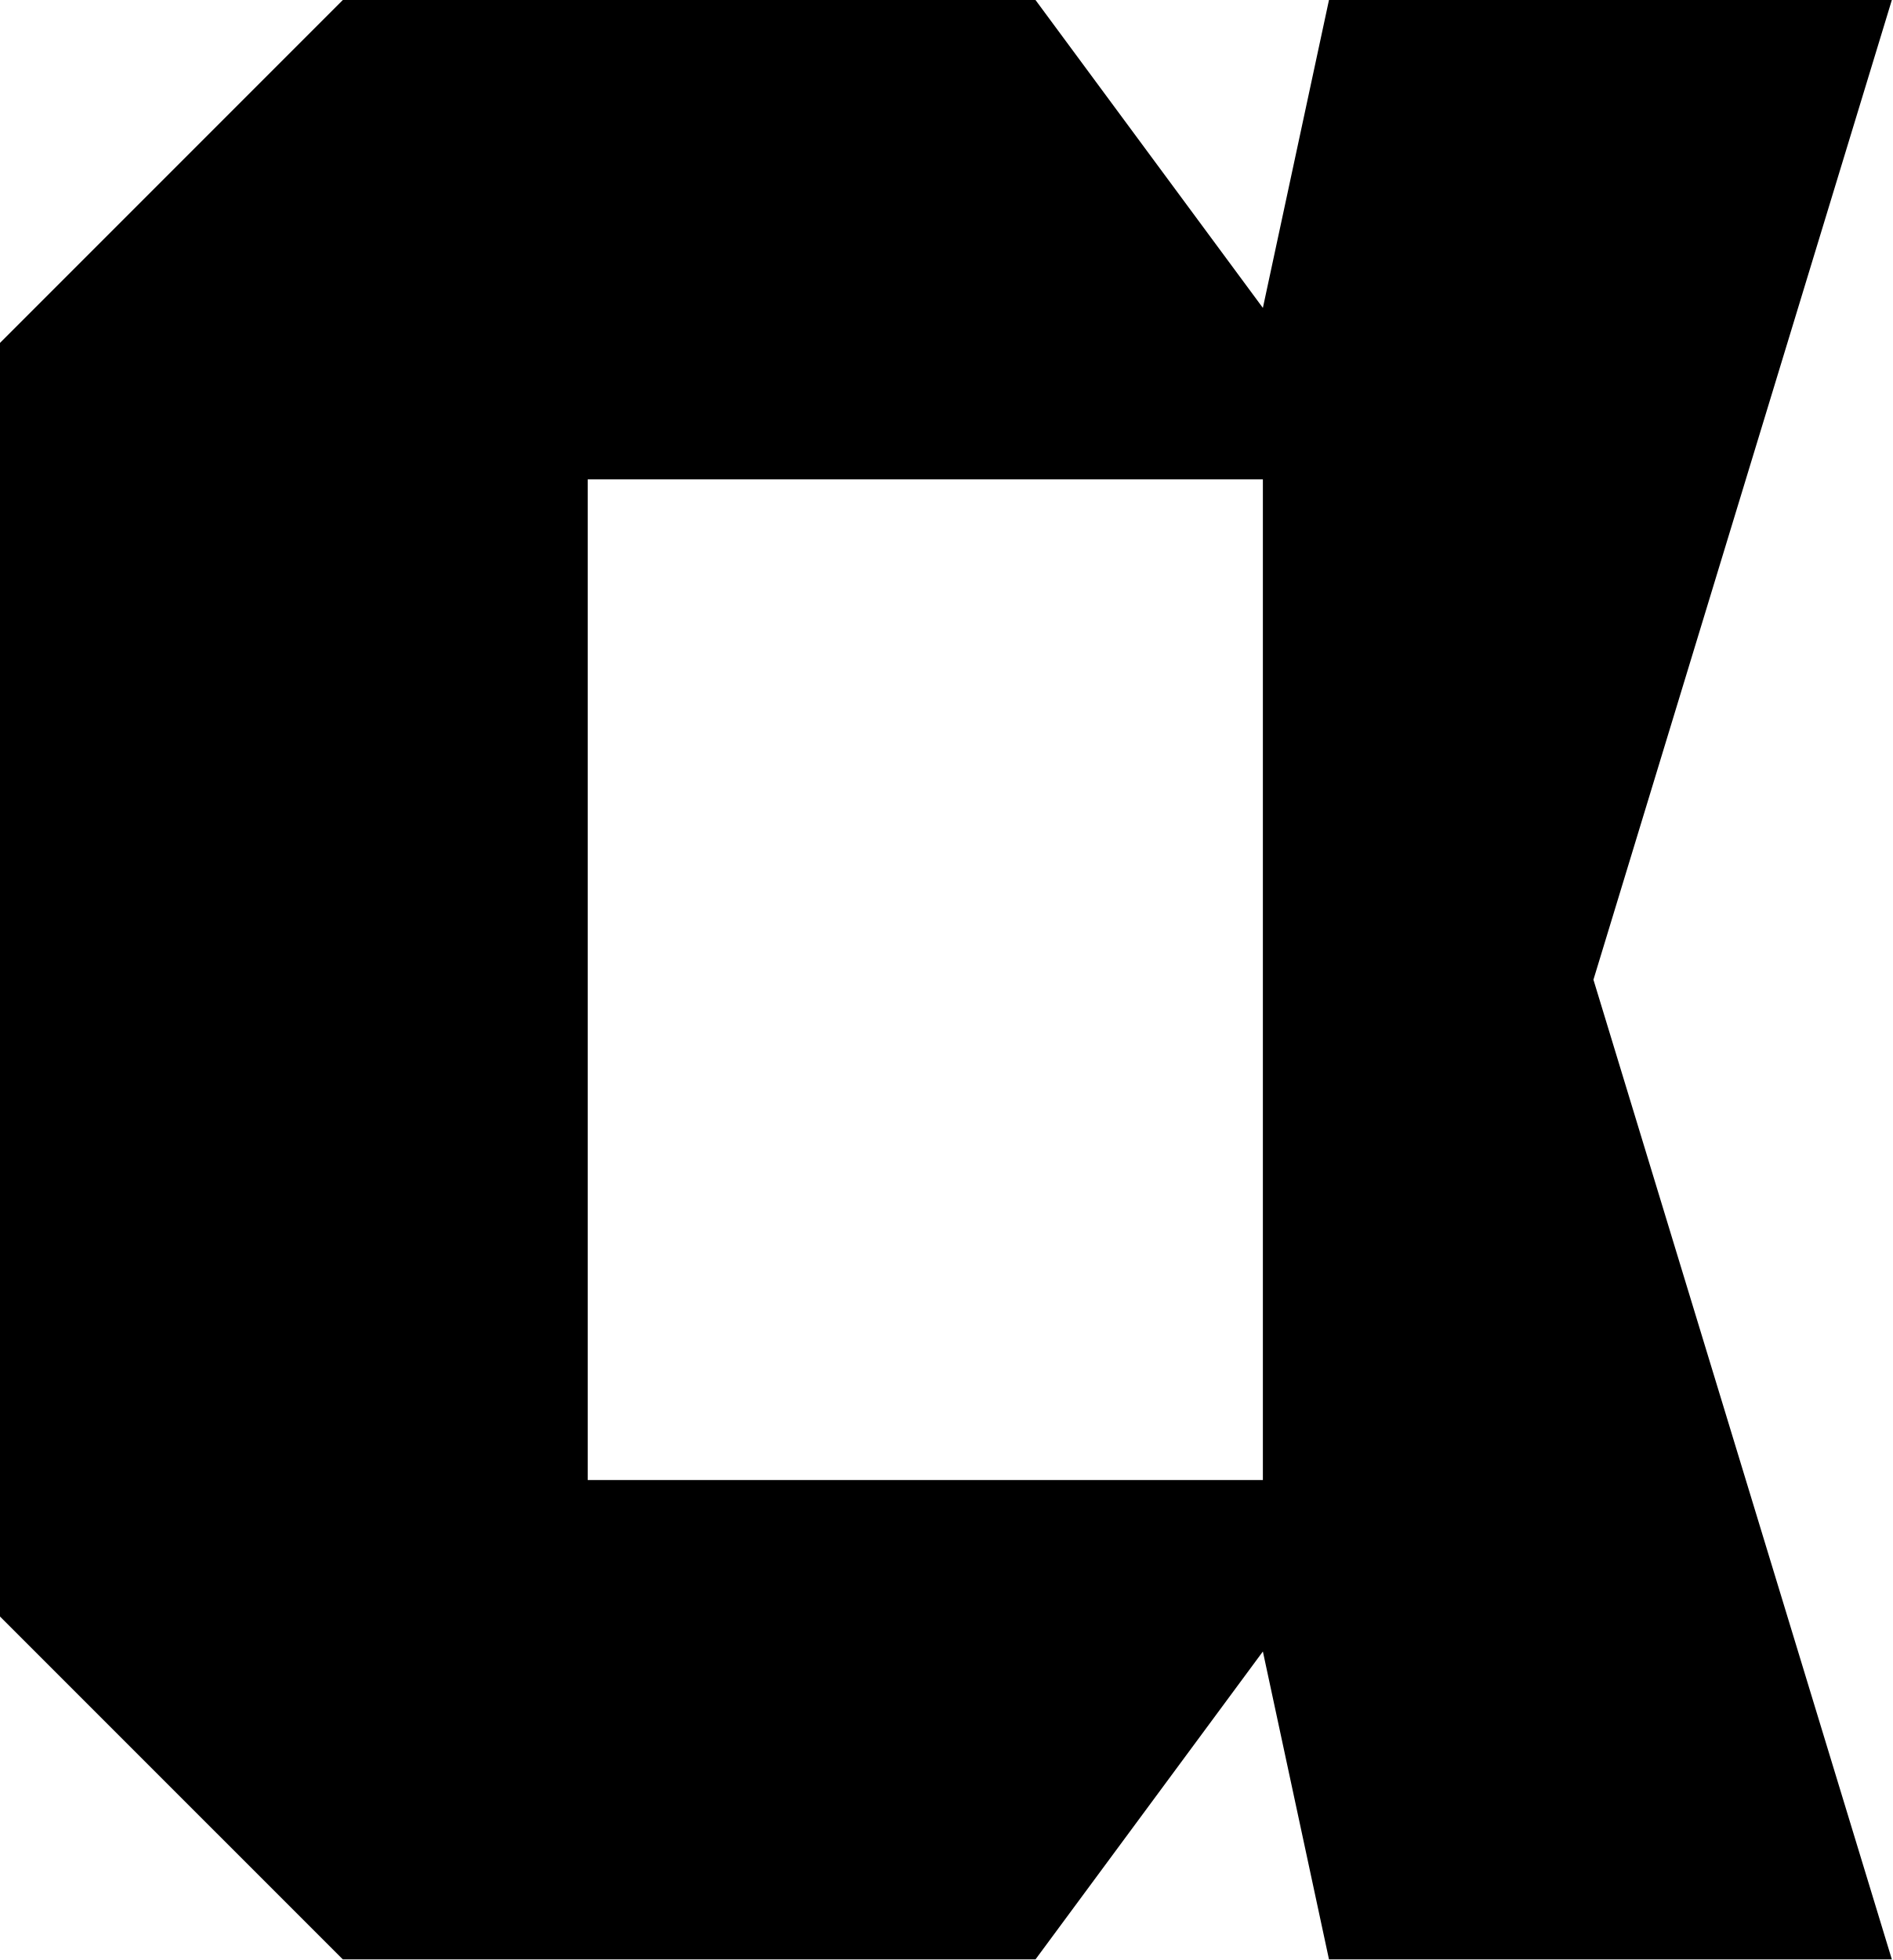
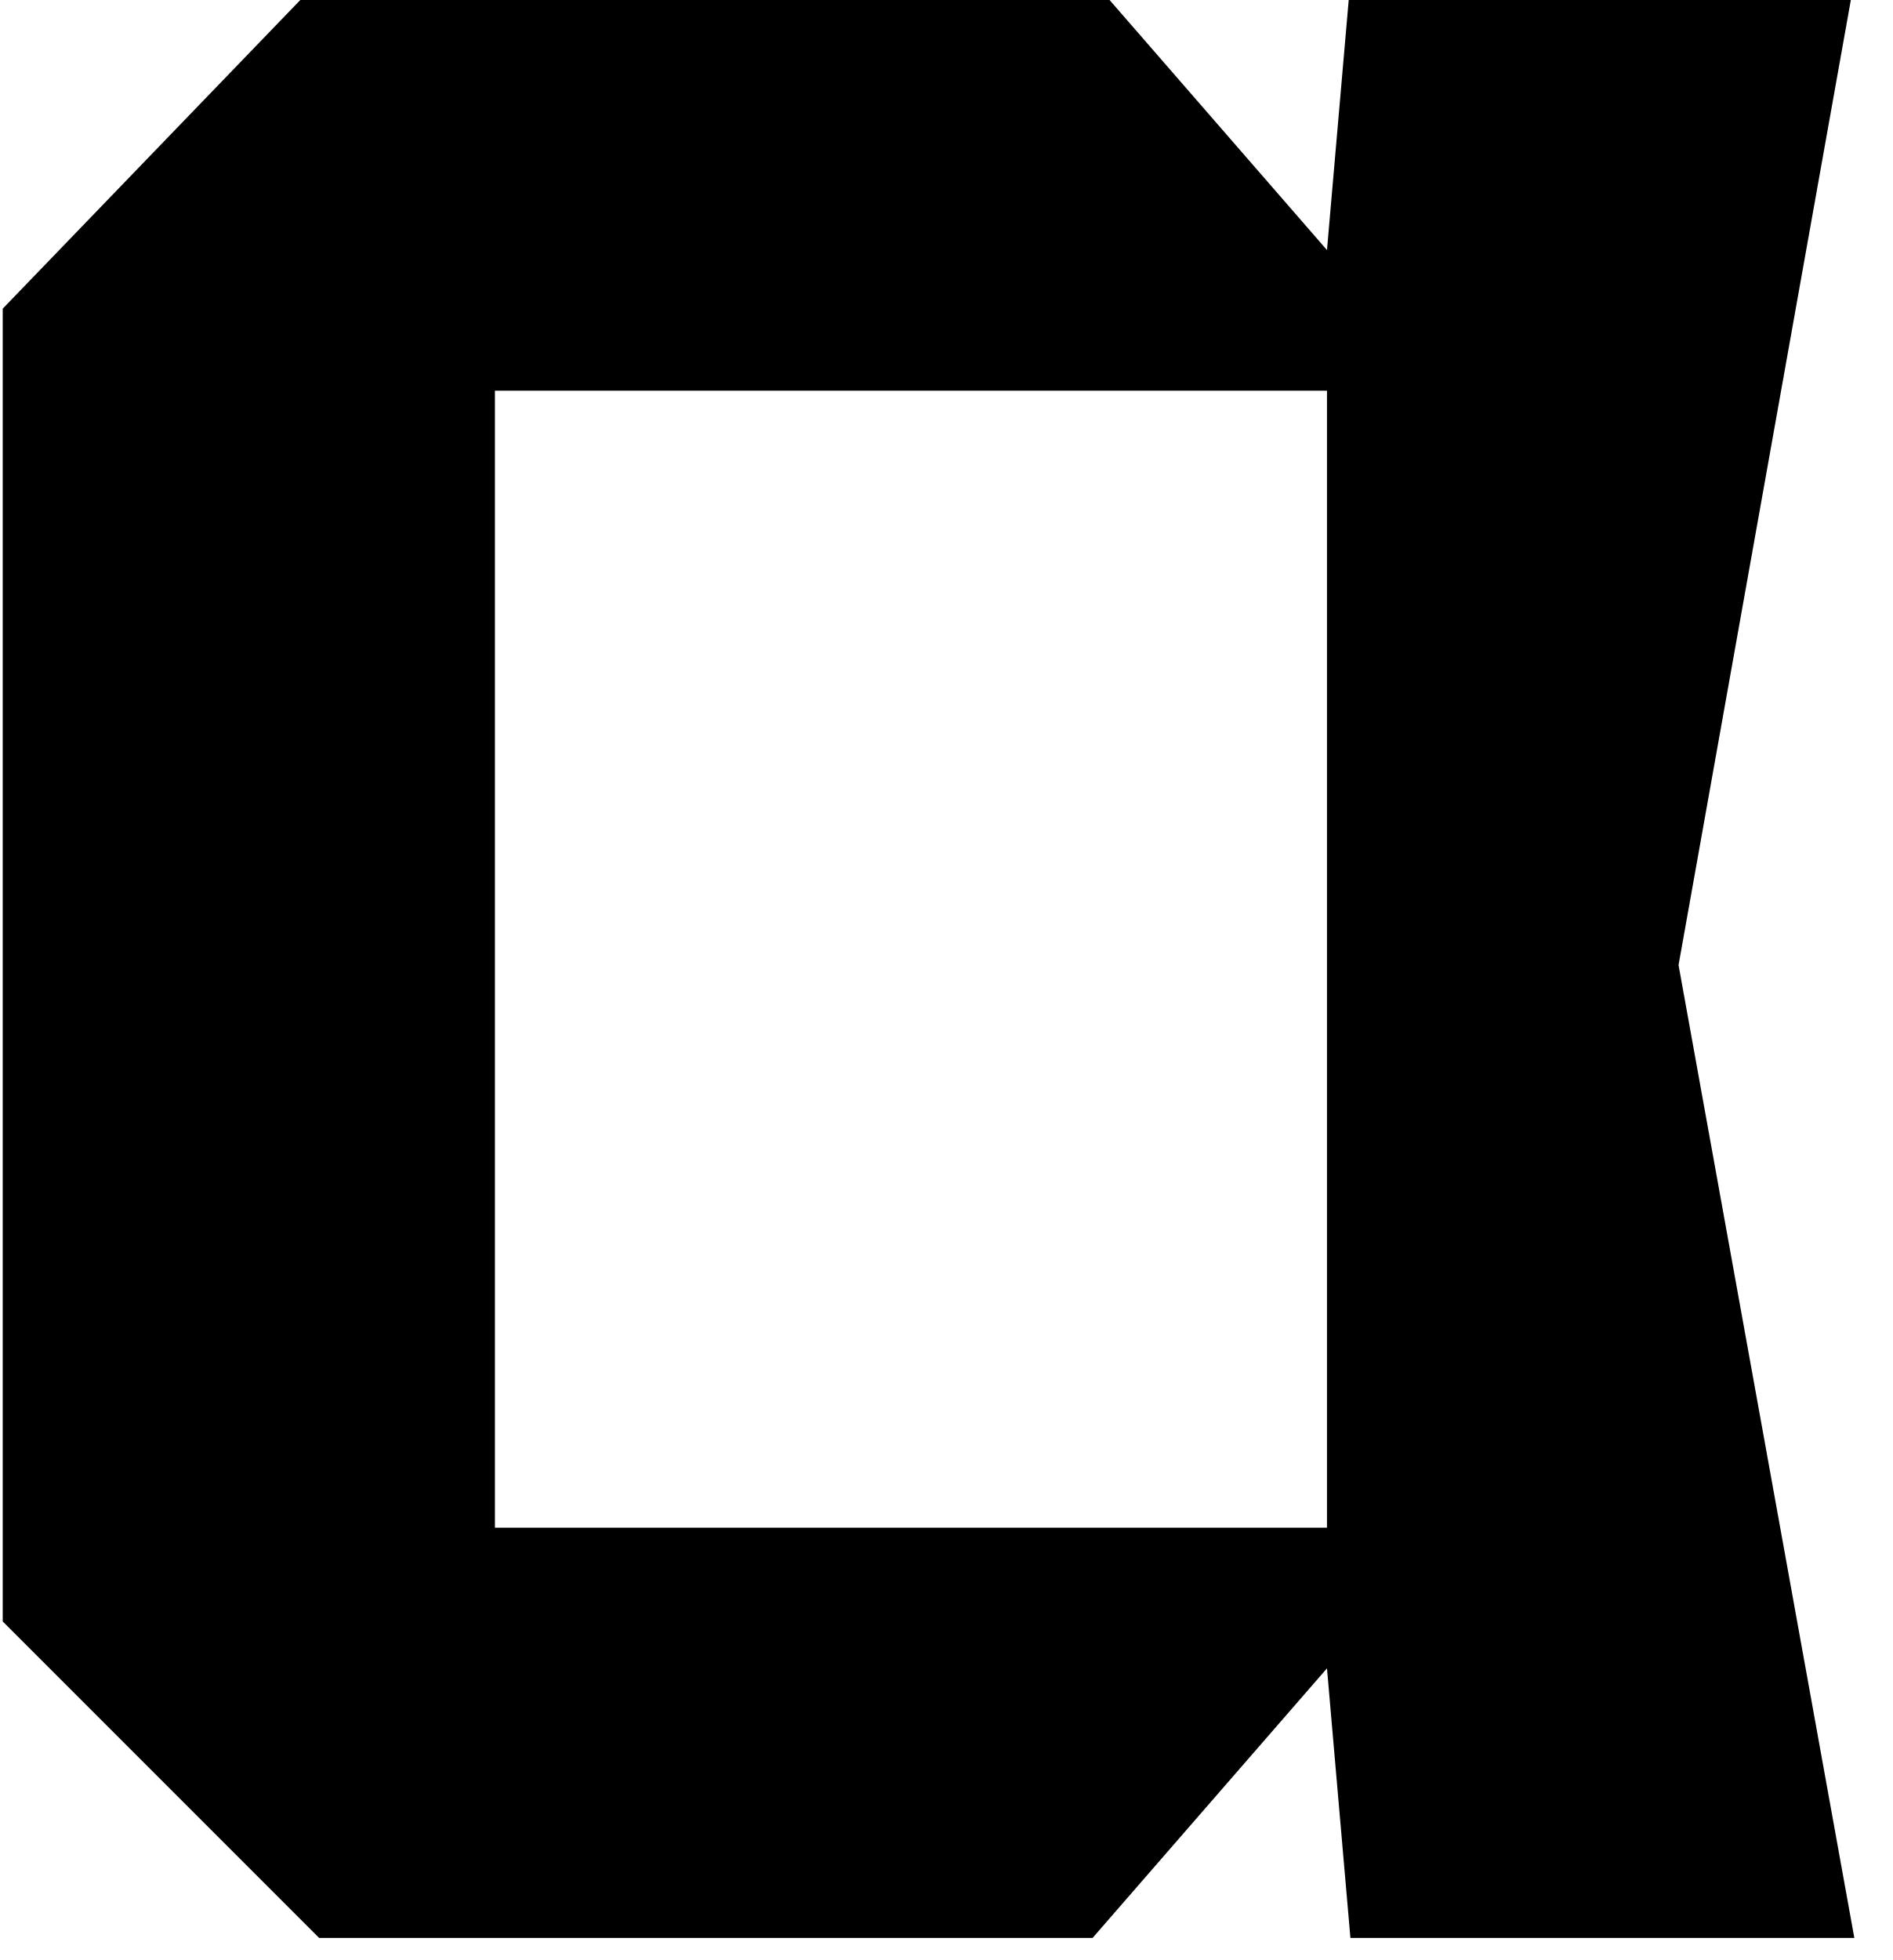
<svg xmlns="http://www.w3.org/2000/svg" width="100%" height="100%" viewBox="0 0 1674 1733" version="1.1" xml:space="preserve" style="fill-rule:evenodd;clip-rule:evenodd;stroke-linejoin:round;stroke-miterlimit:2;">
-   <path d="M303.183,1732.47l-303.183,-303.182l0,-1126.11l303.183,-303.183l612.552,-0l201.091,272.246l58.465,-272.246l497.773,-0l-263.901,866.236l263.901,866.236l-497.773,0l-58.465,-272.245l-201.091,272.245l-612.552,0Zm216.559,-423.837l597.084,0l-0,-884.798l-597.084,0l-0,884.798Z" style="fill-rule:nonzero;" />
+   <g transform="matrix(10363.8,0,0,10363.8,-7.13907e+06,-7.22912e+06)">
+     <path d="M688.874,697.701L688.847,697.674L688.847,697.562L688.874,697.534L688.94,697.534L688.96,697.557L688.962,697.534L689.005,697.534L688.99,697.618L689.005,697.701L688.962,697.701L688.96,697.678L688.94,697.701L688.874,697.701ZM688.889,697.666L688.96,697.666L688.96,697.569L688.889,697.569L688.889,697.666Z" style="fill-rule:nonzero;" />
+   </g>
</svg>
